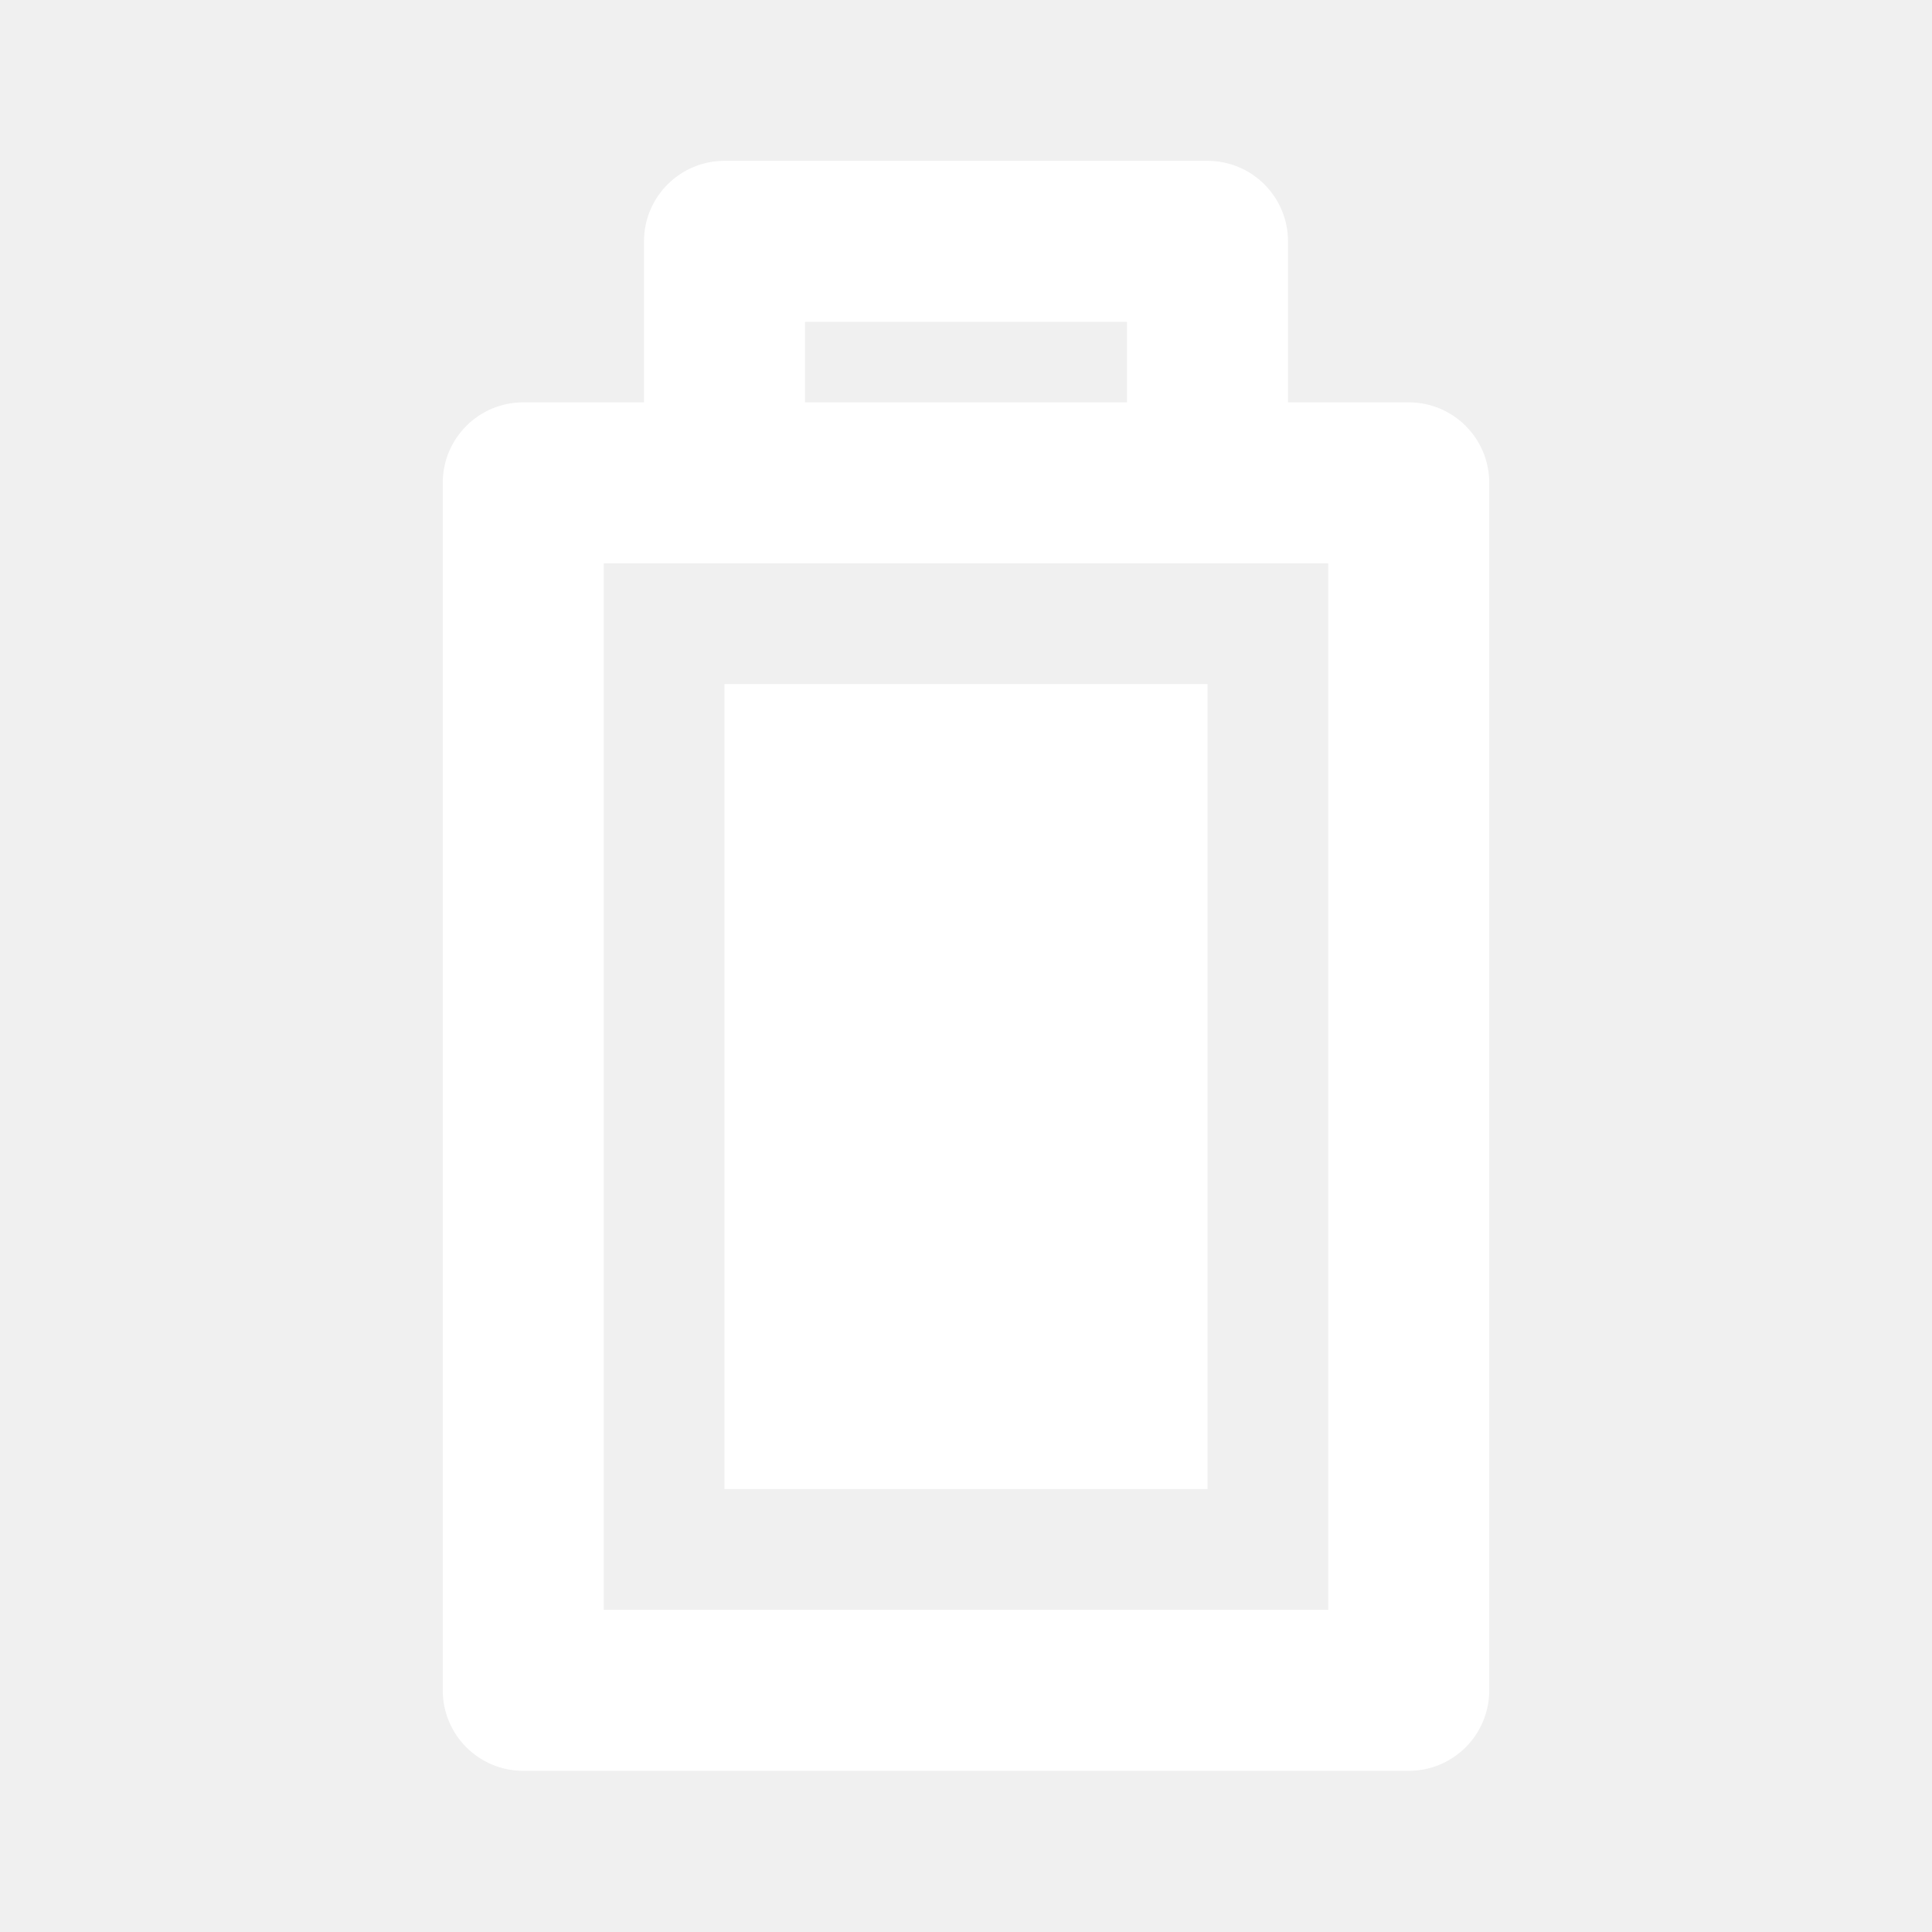
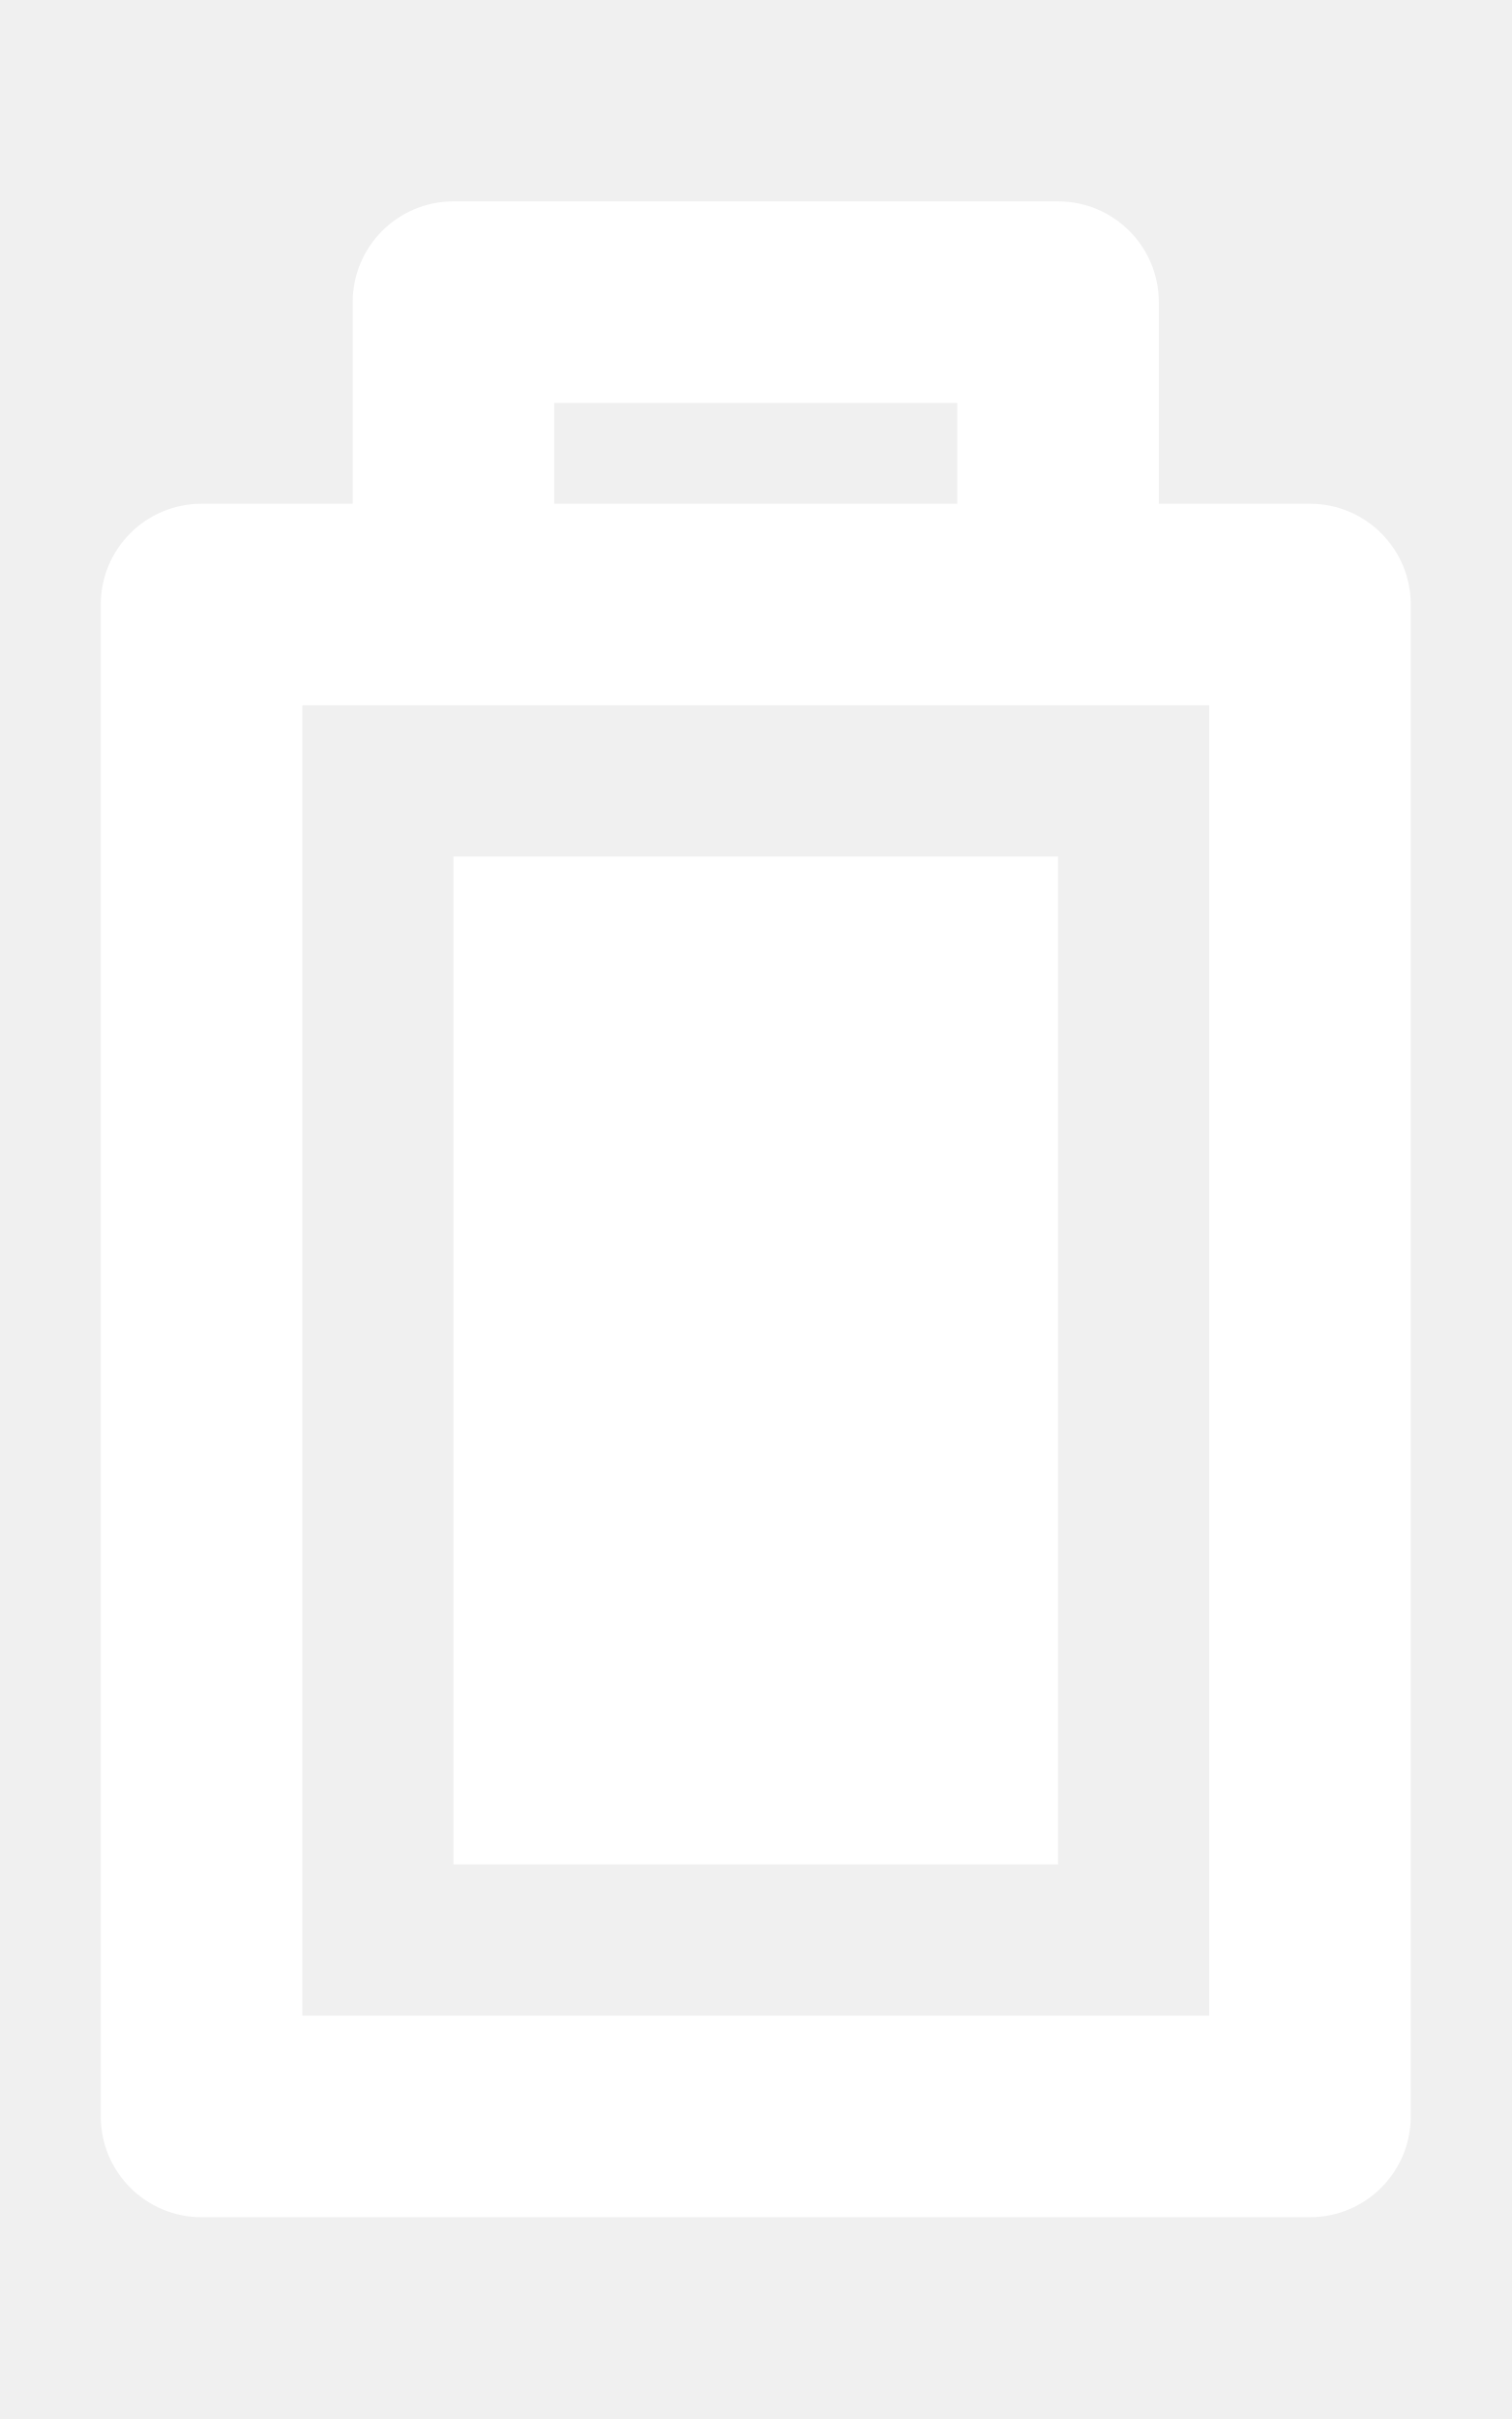
- <svg xmlns="http://www.w3.org/2000/svg" viewBox="0 0 48 48">
-   <style />
+ <svg xmlns="http://www.w3.org/2000/svg" viewBox="0 0 30 48" version="1.1" id="svg3" width="30" height="48">
+   <defs id="defs3" />
+   <style id="style1" />
  <g id="Your_Icons">
-     <path d="M0-.004h48v48H0v-48z" fill="none" />
-     <path fill="white" d="M35 9.996h-3v-4a2 2 0 00-2-2H18a2 2 0 00-2 2v4h-3a2 2 0 00-2 2v30a2 2 0 002 2h22a2 2 0 002-2v-30a2 2 0 00-2-2zm-15-2h8v2h-8v-2zm13 32H15v-26h18v26z" />
-     <path fill="white" d="M30 36.996H18v-20h12v20z" />
+     <path fill="#ffffff" d="m 26,9.996 h -3 v -4 a 2,2 0 0 0 -2,-2 H 9 a 2,2 0 0 0 -2,2 v 4 H 4 a 2,2 0 0 0 -2,2 v 30 a 2,2 0 0 0 2,2 h 22 a 2,2 0 0 0 2,-2 v -30 a 2,2 0 0 0 -2,-2 z m -15,-2 h 8 v 2 h -8 z m 13,32 H 6 v -26 h 18 z" id="path2" />
+     <path fill="#ffffff" d="M 21,36.996 H 9 v -20 h 12 z" id="path3" />
  </g>
</svg>
